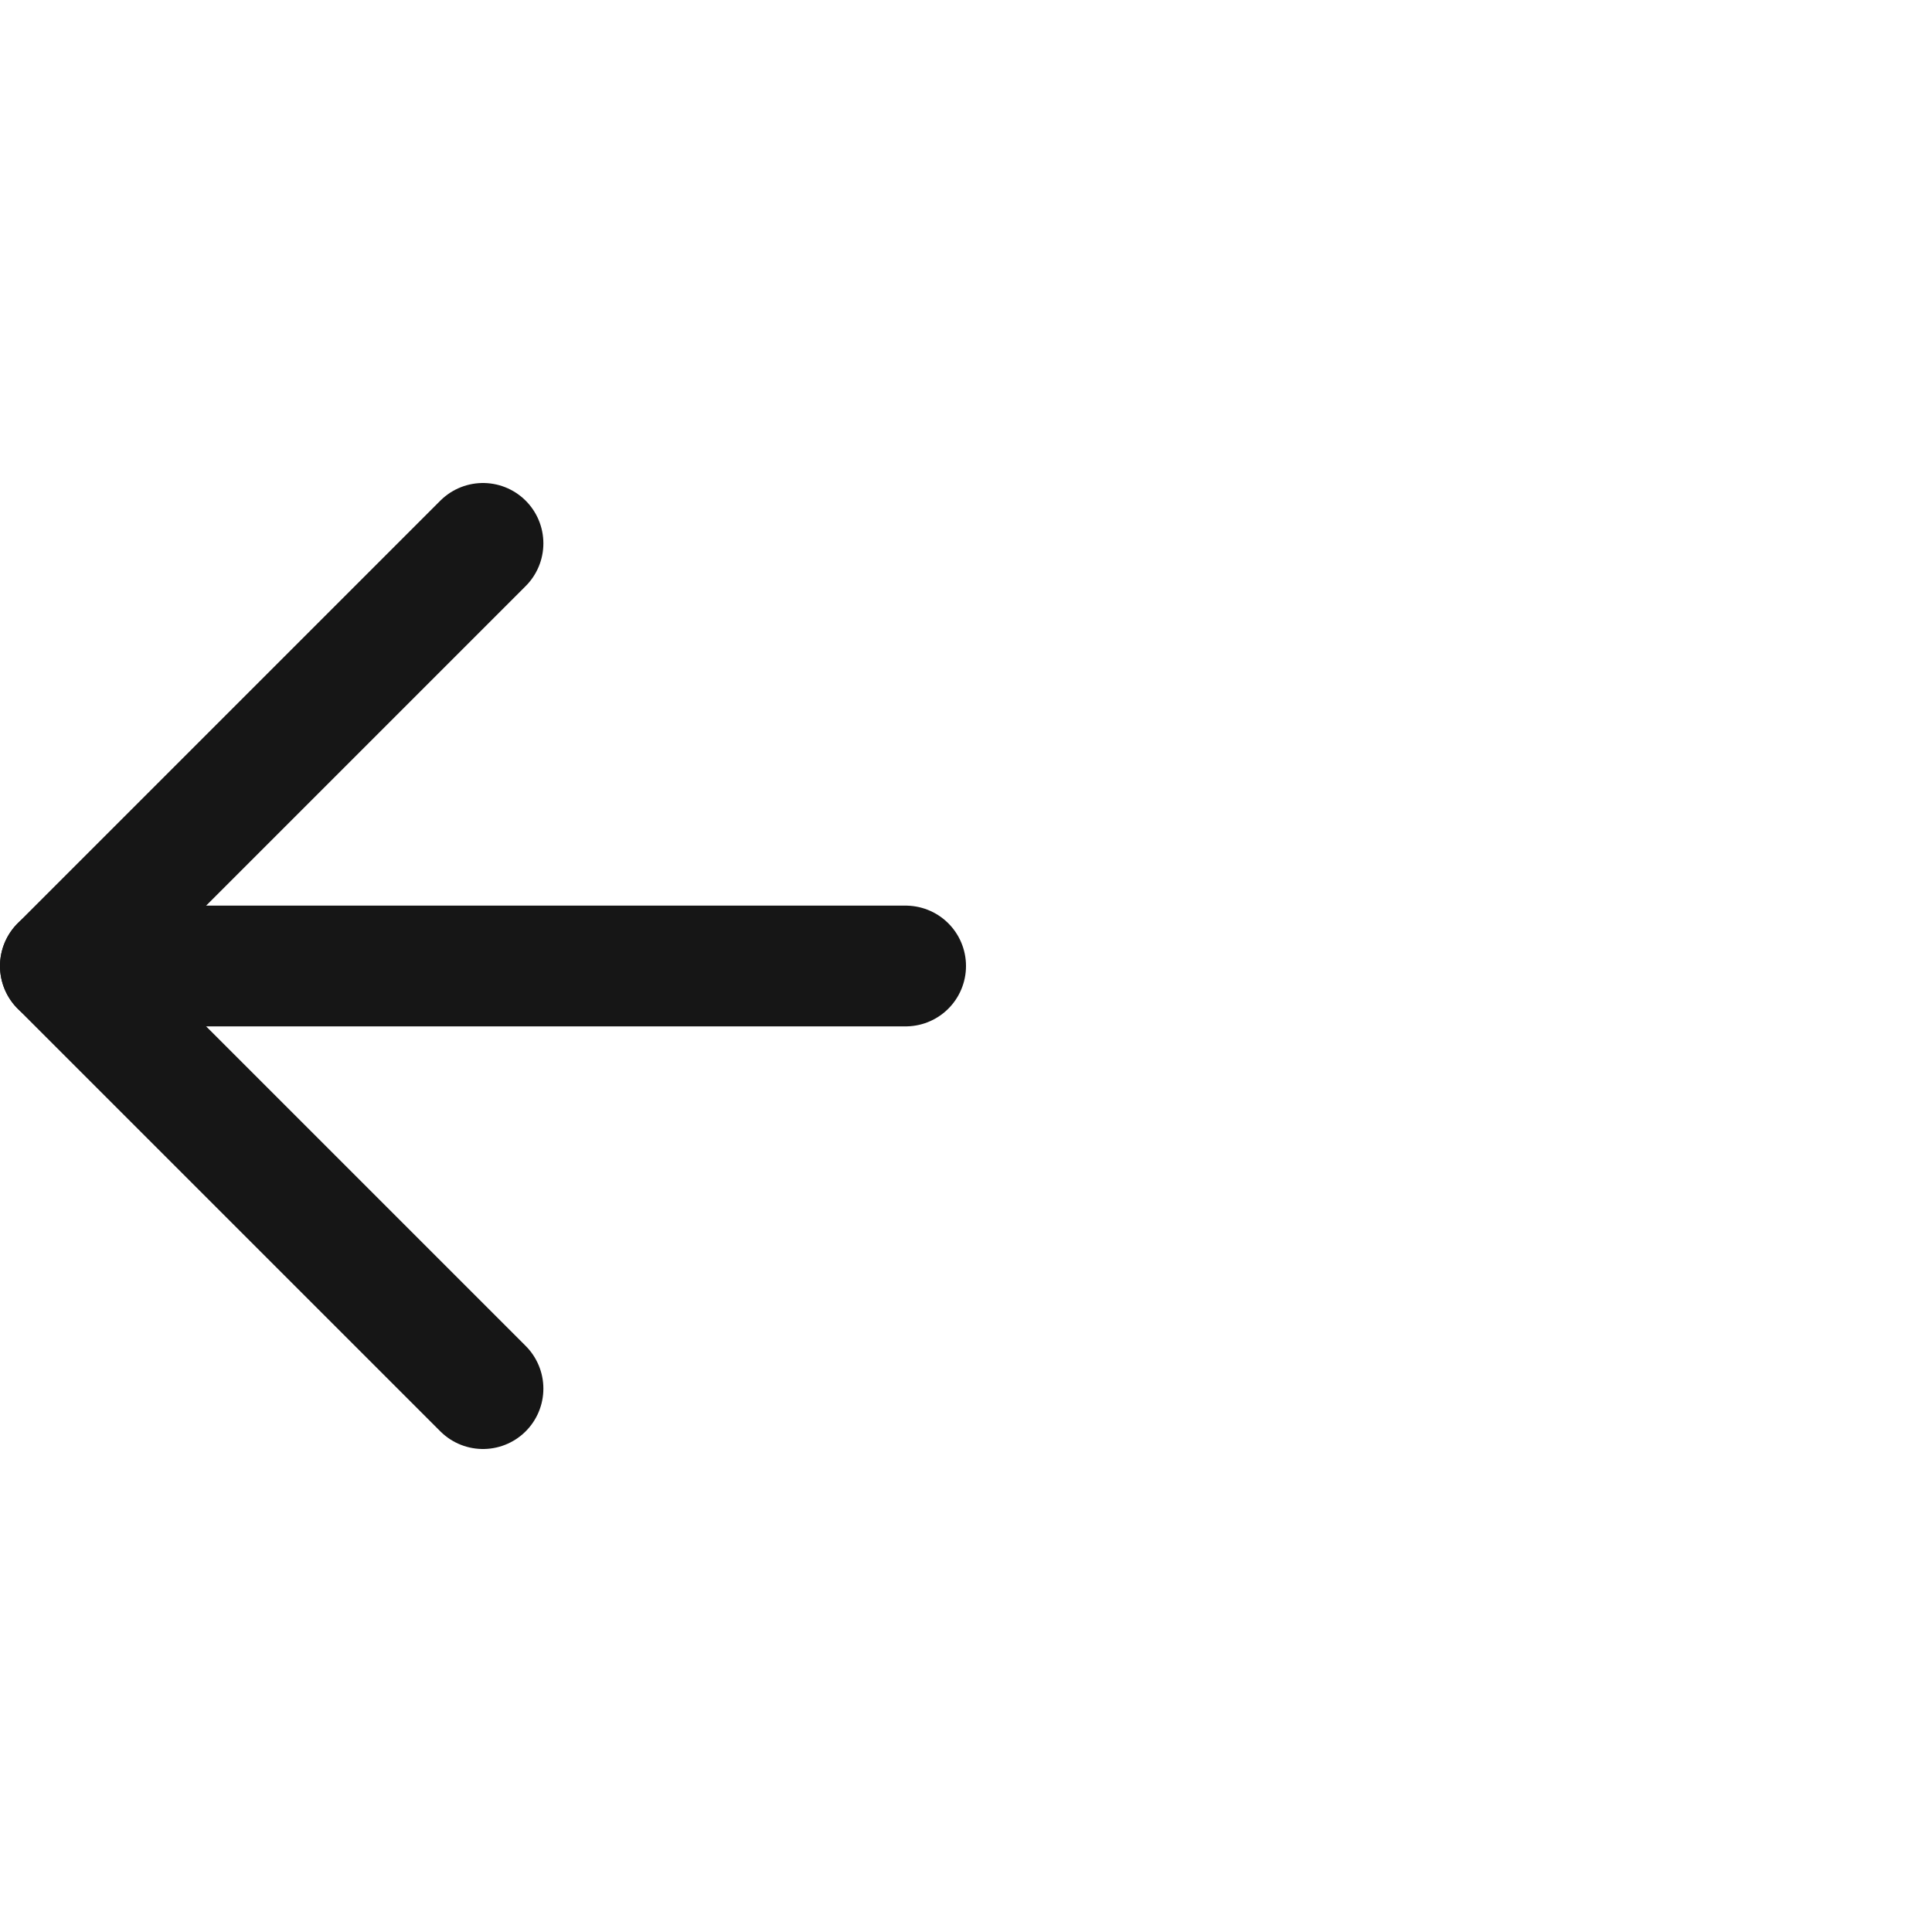
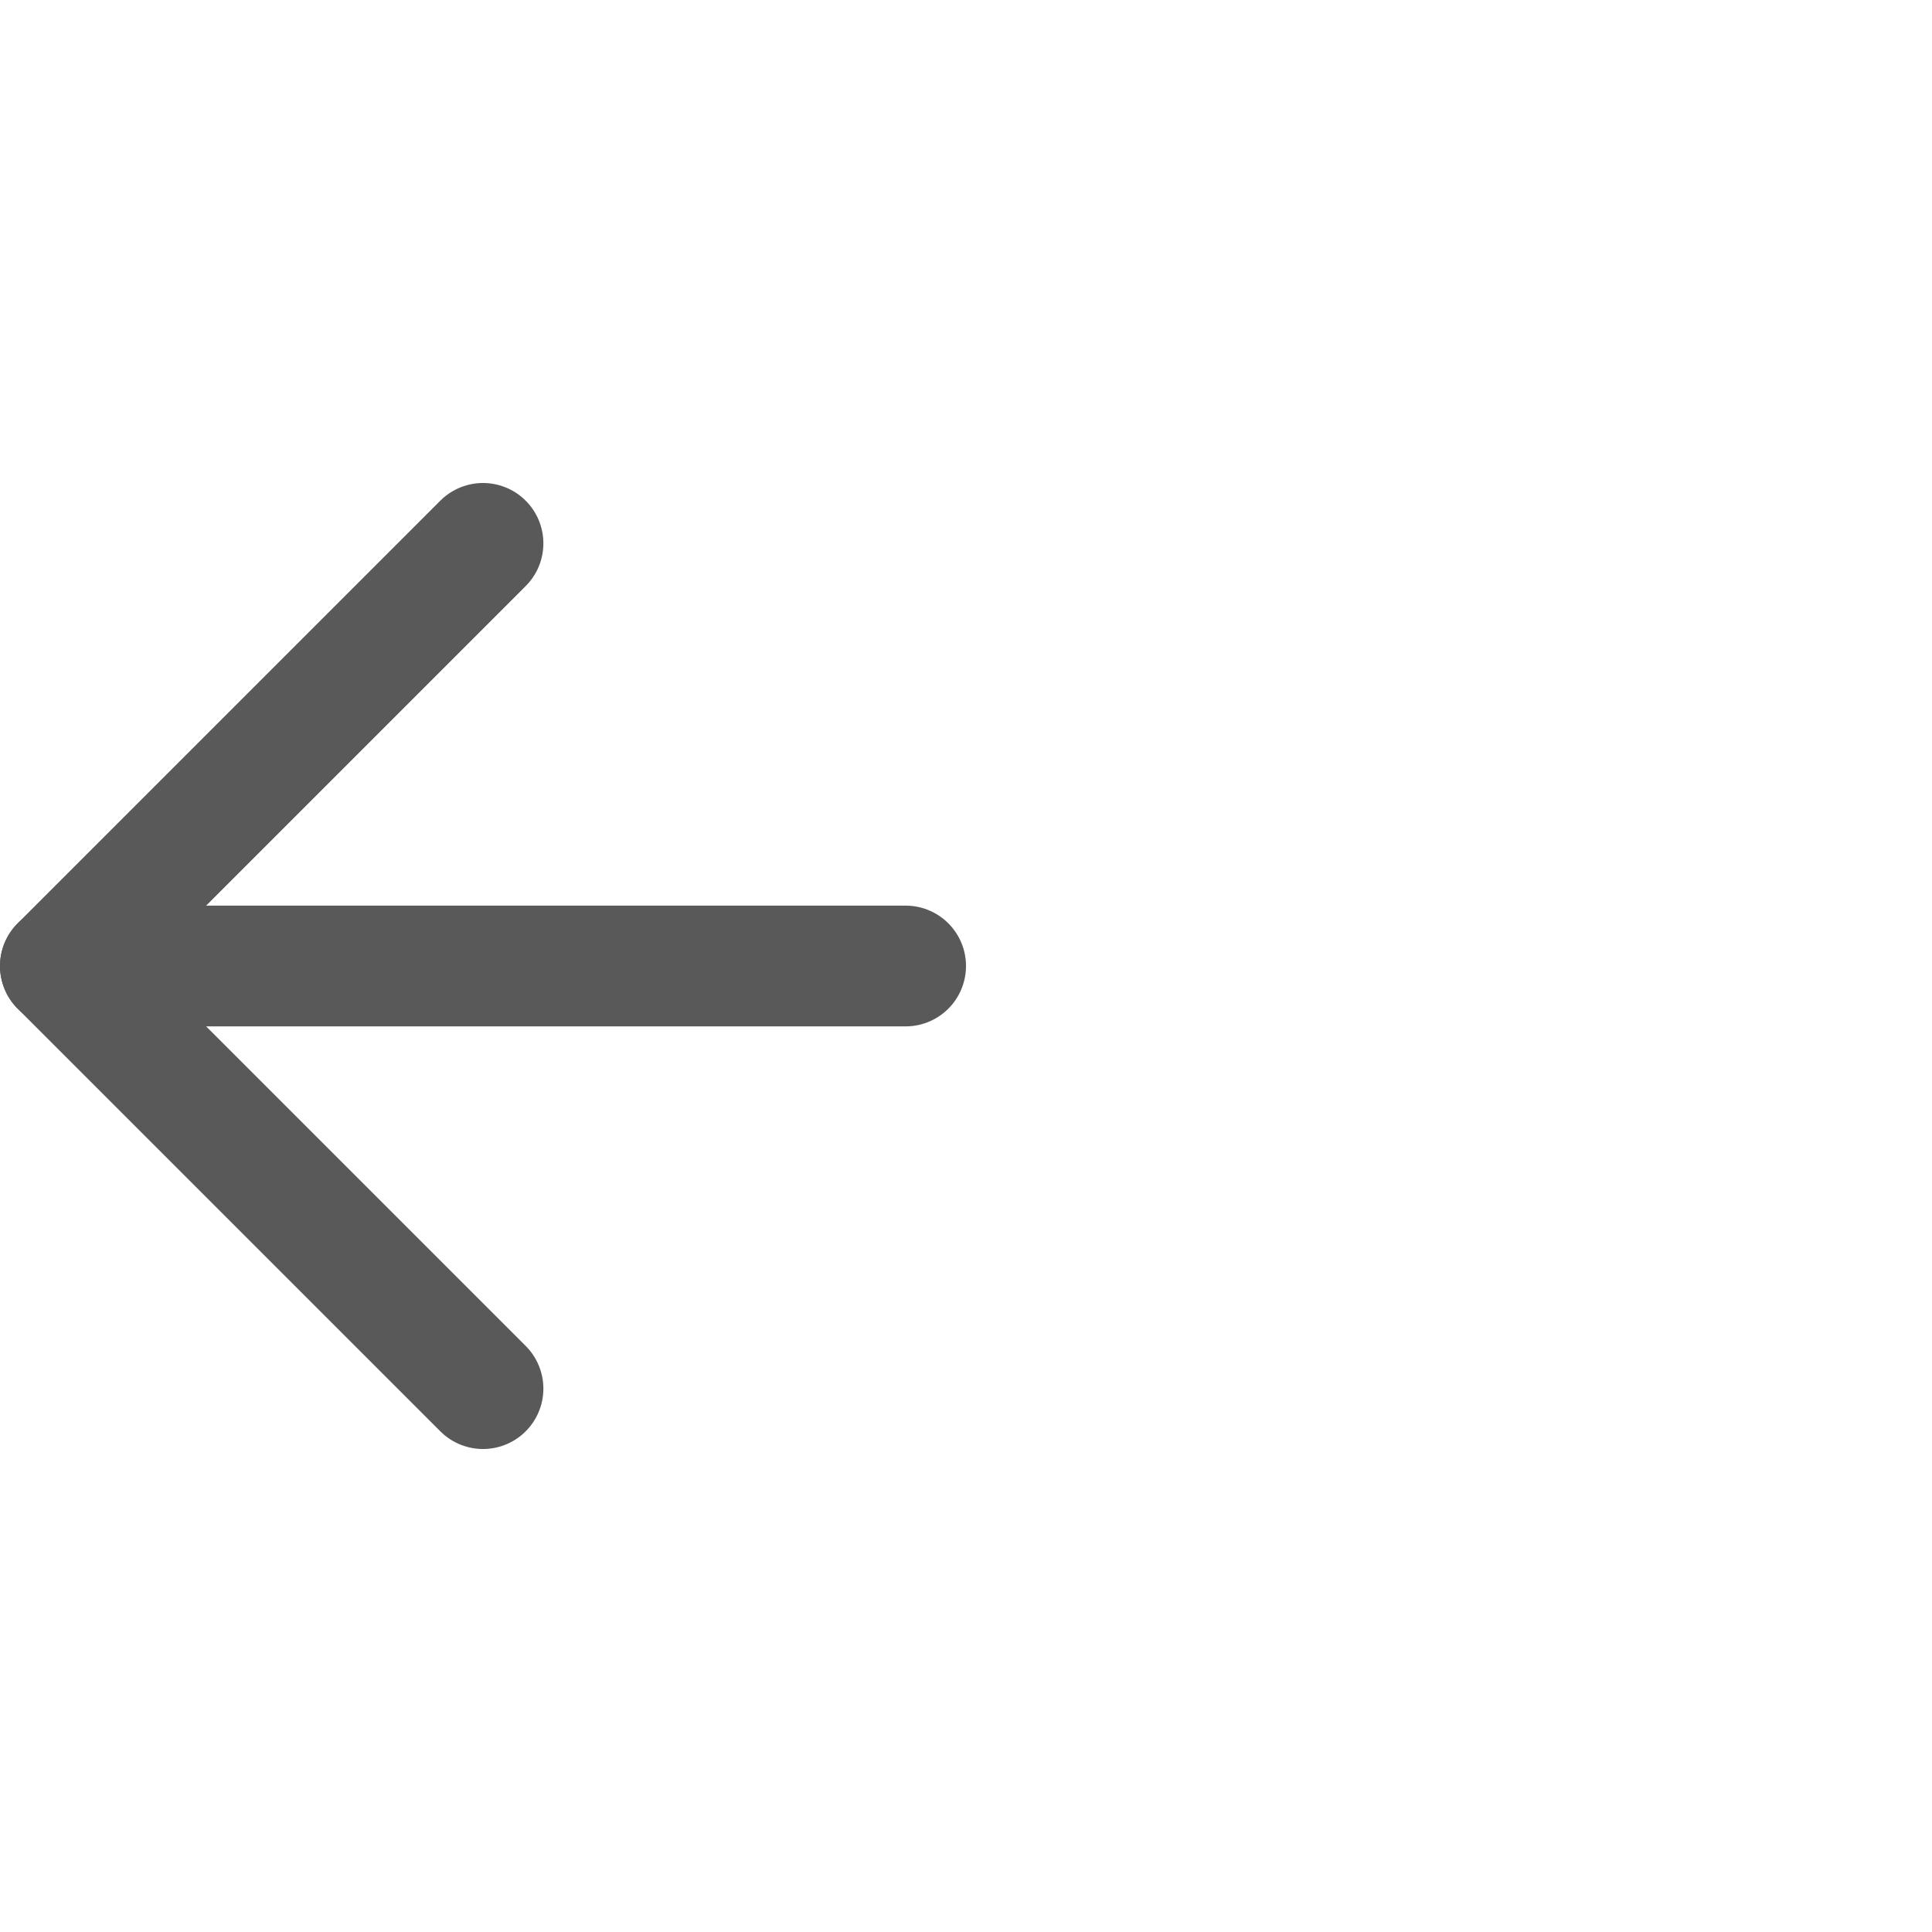
<svg xmlns="http://www.w3.org/2000/svg" width="24" height="24" viewBox="0 0 24 24" fill="none">
-   <path d="M11.25 12H0.75" stroke="#161616" stroke-width="1.5" stroke-linecap="round" stroke-linejoin="round" />
-   <path d="M6 17.25L0.75 12L6 6.75" stroke="#161616" stroke-width="1.5" stroke-linecap="round" stroke-linejoin="round" />
+   <path d="M11.25 12H0.75" stroke="#595959" stroke-width="1.5" stroke-linecap="round" stroke-linejoin="round" />
+   <path d="M6 17.25L0.75 12L6 6.75" stroke="#595959" stroke-width="1.5" stroke-linecap="round" stroke-linejoin="round" />
</svg>
